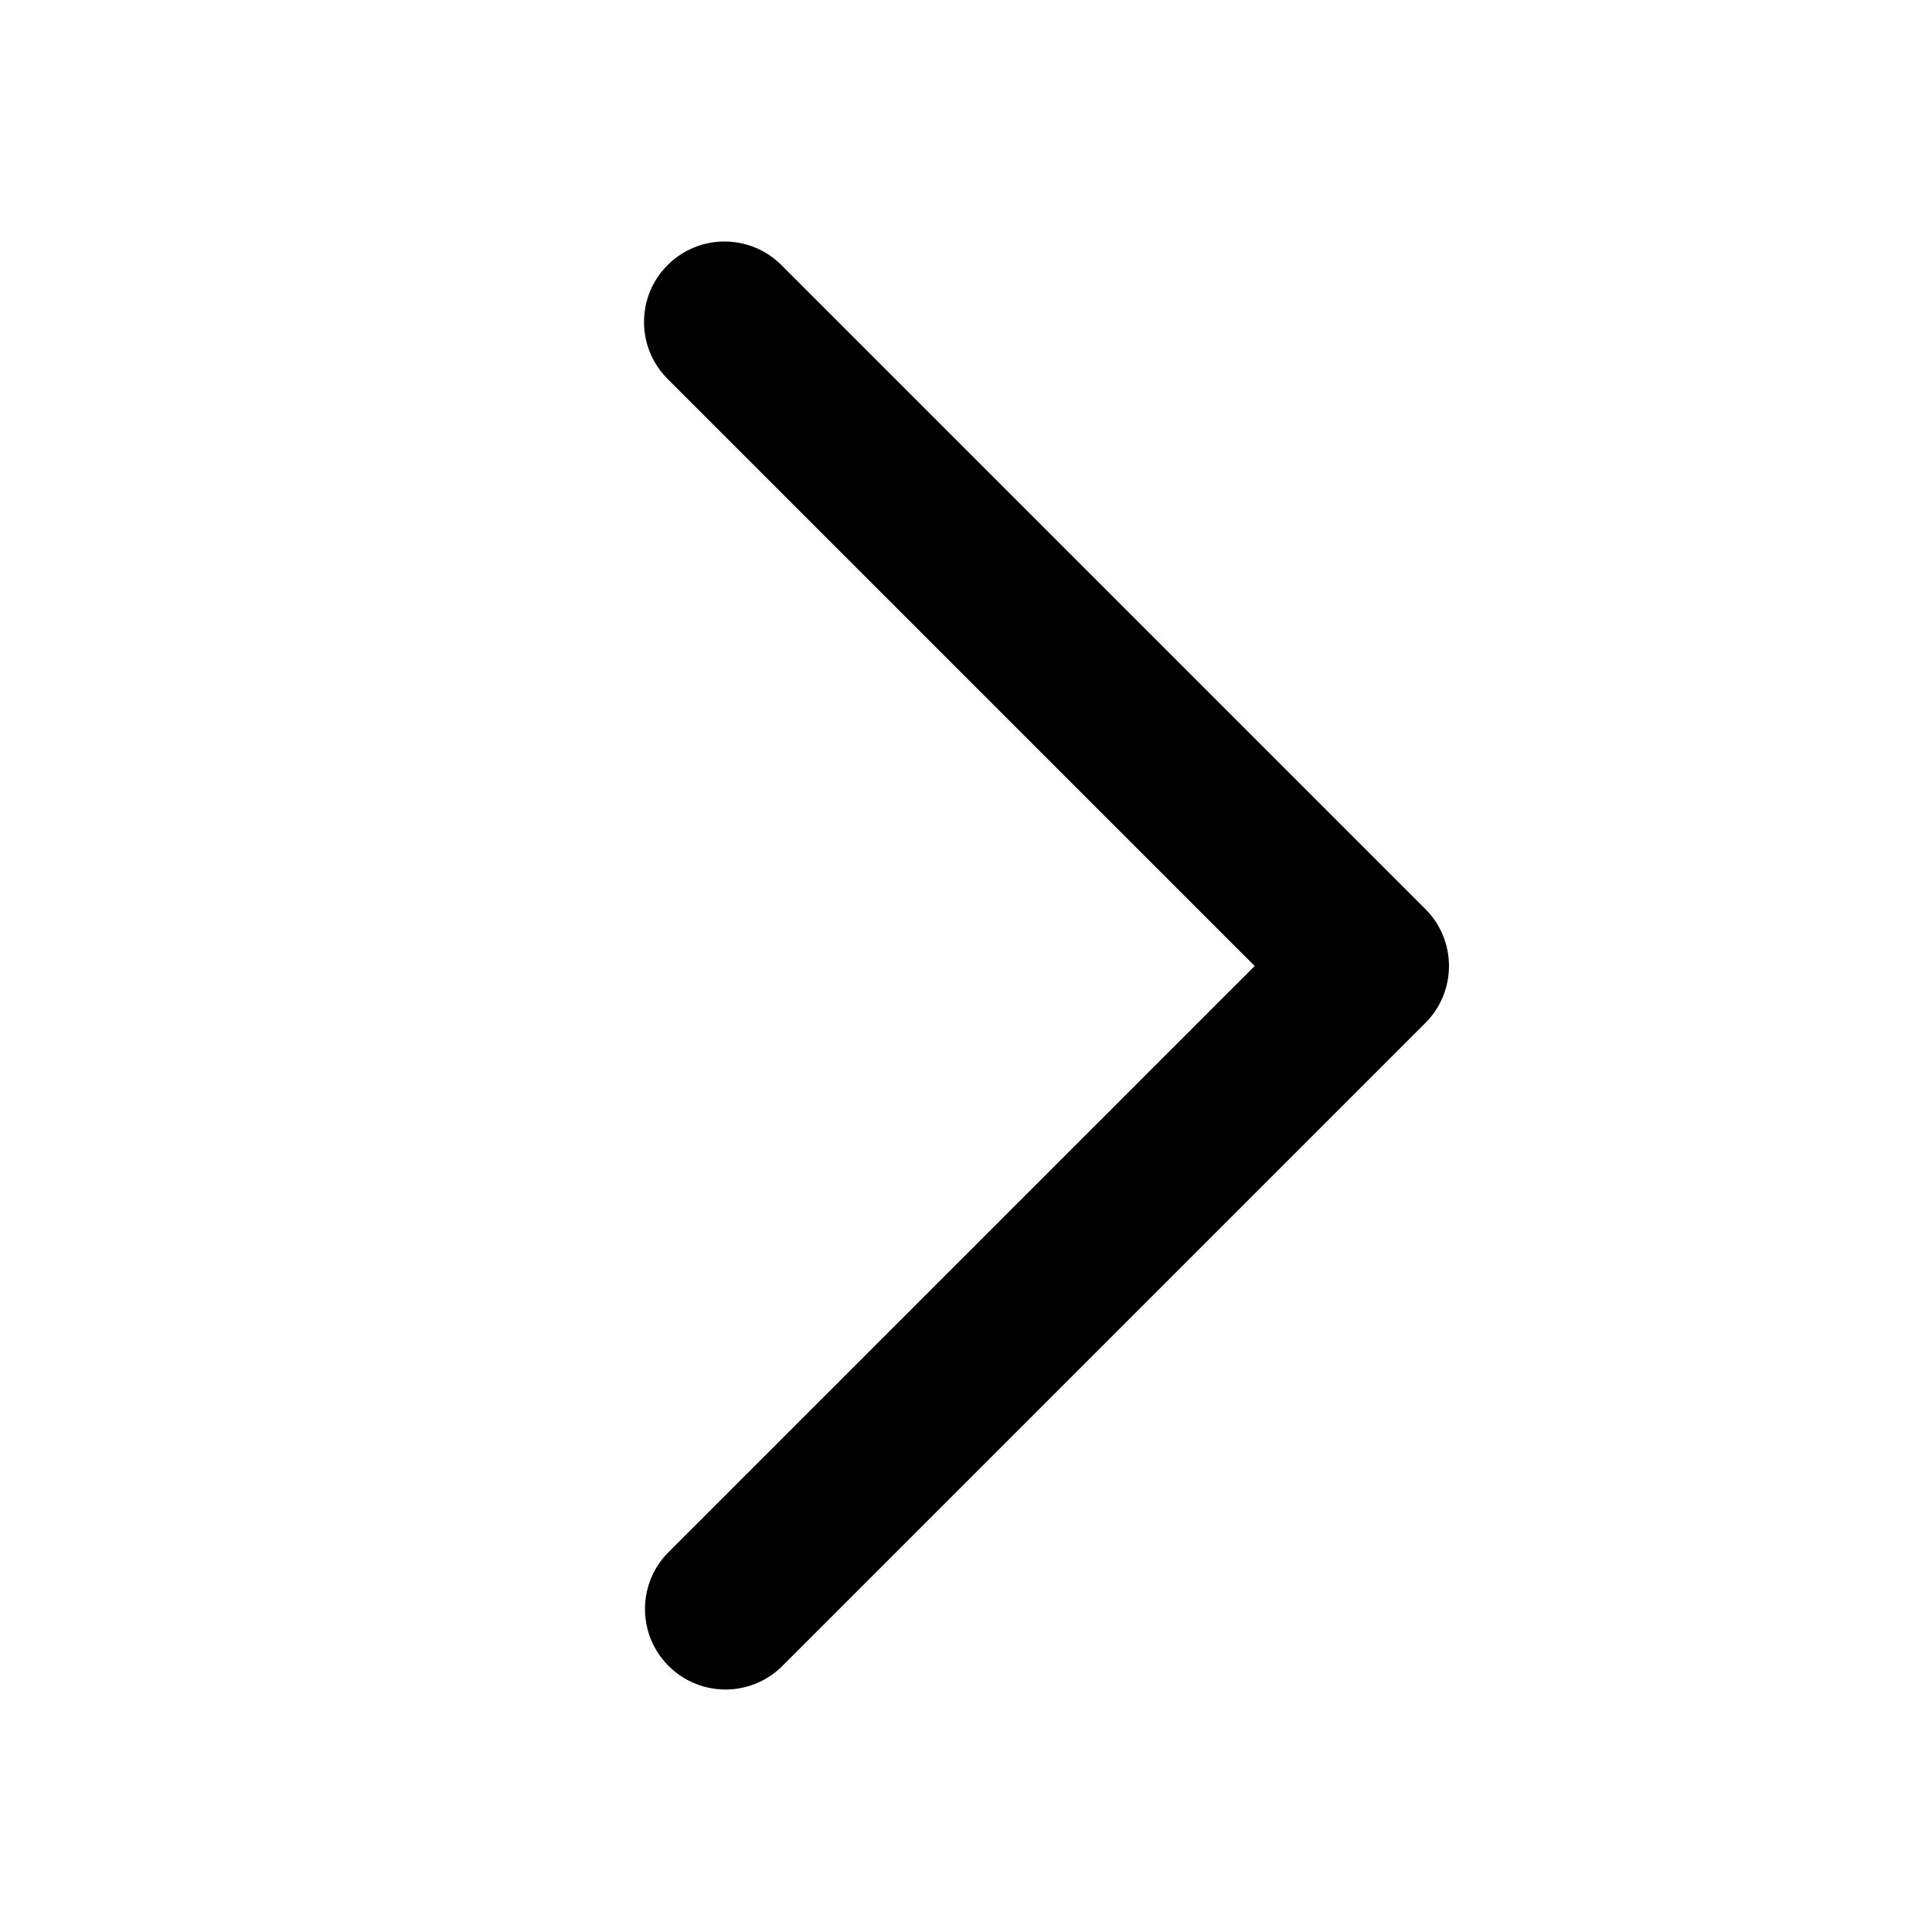
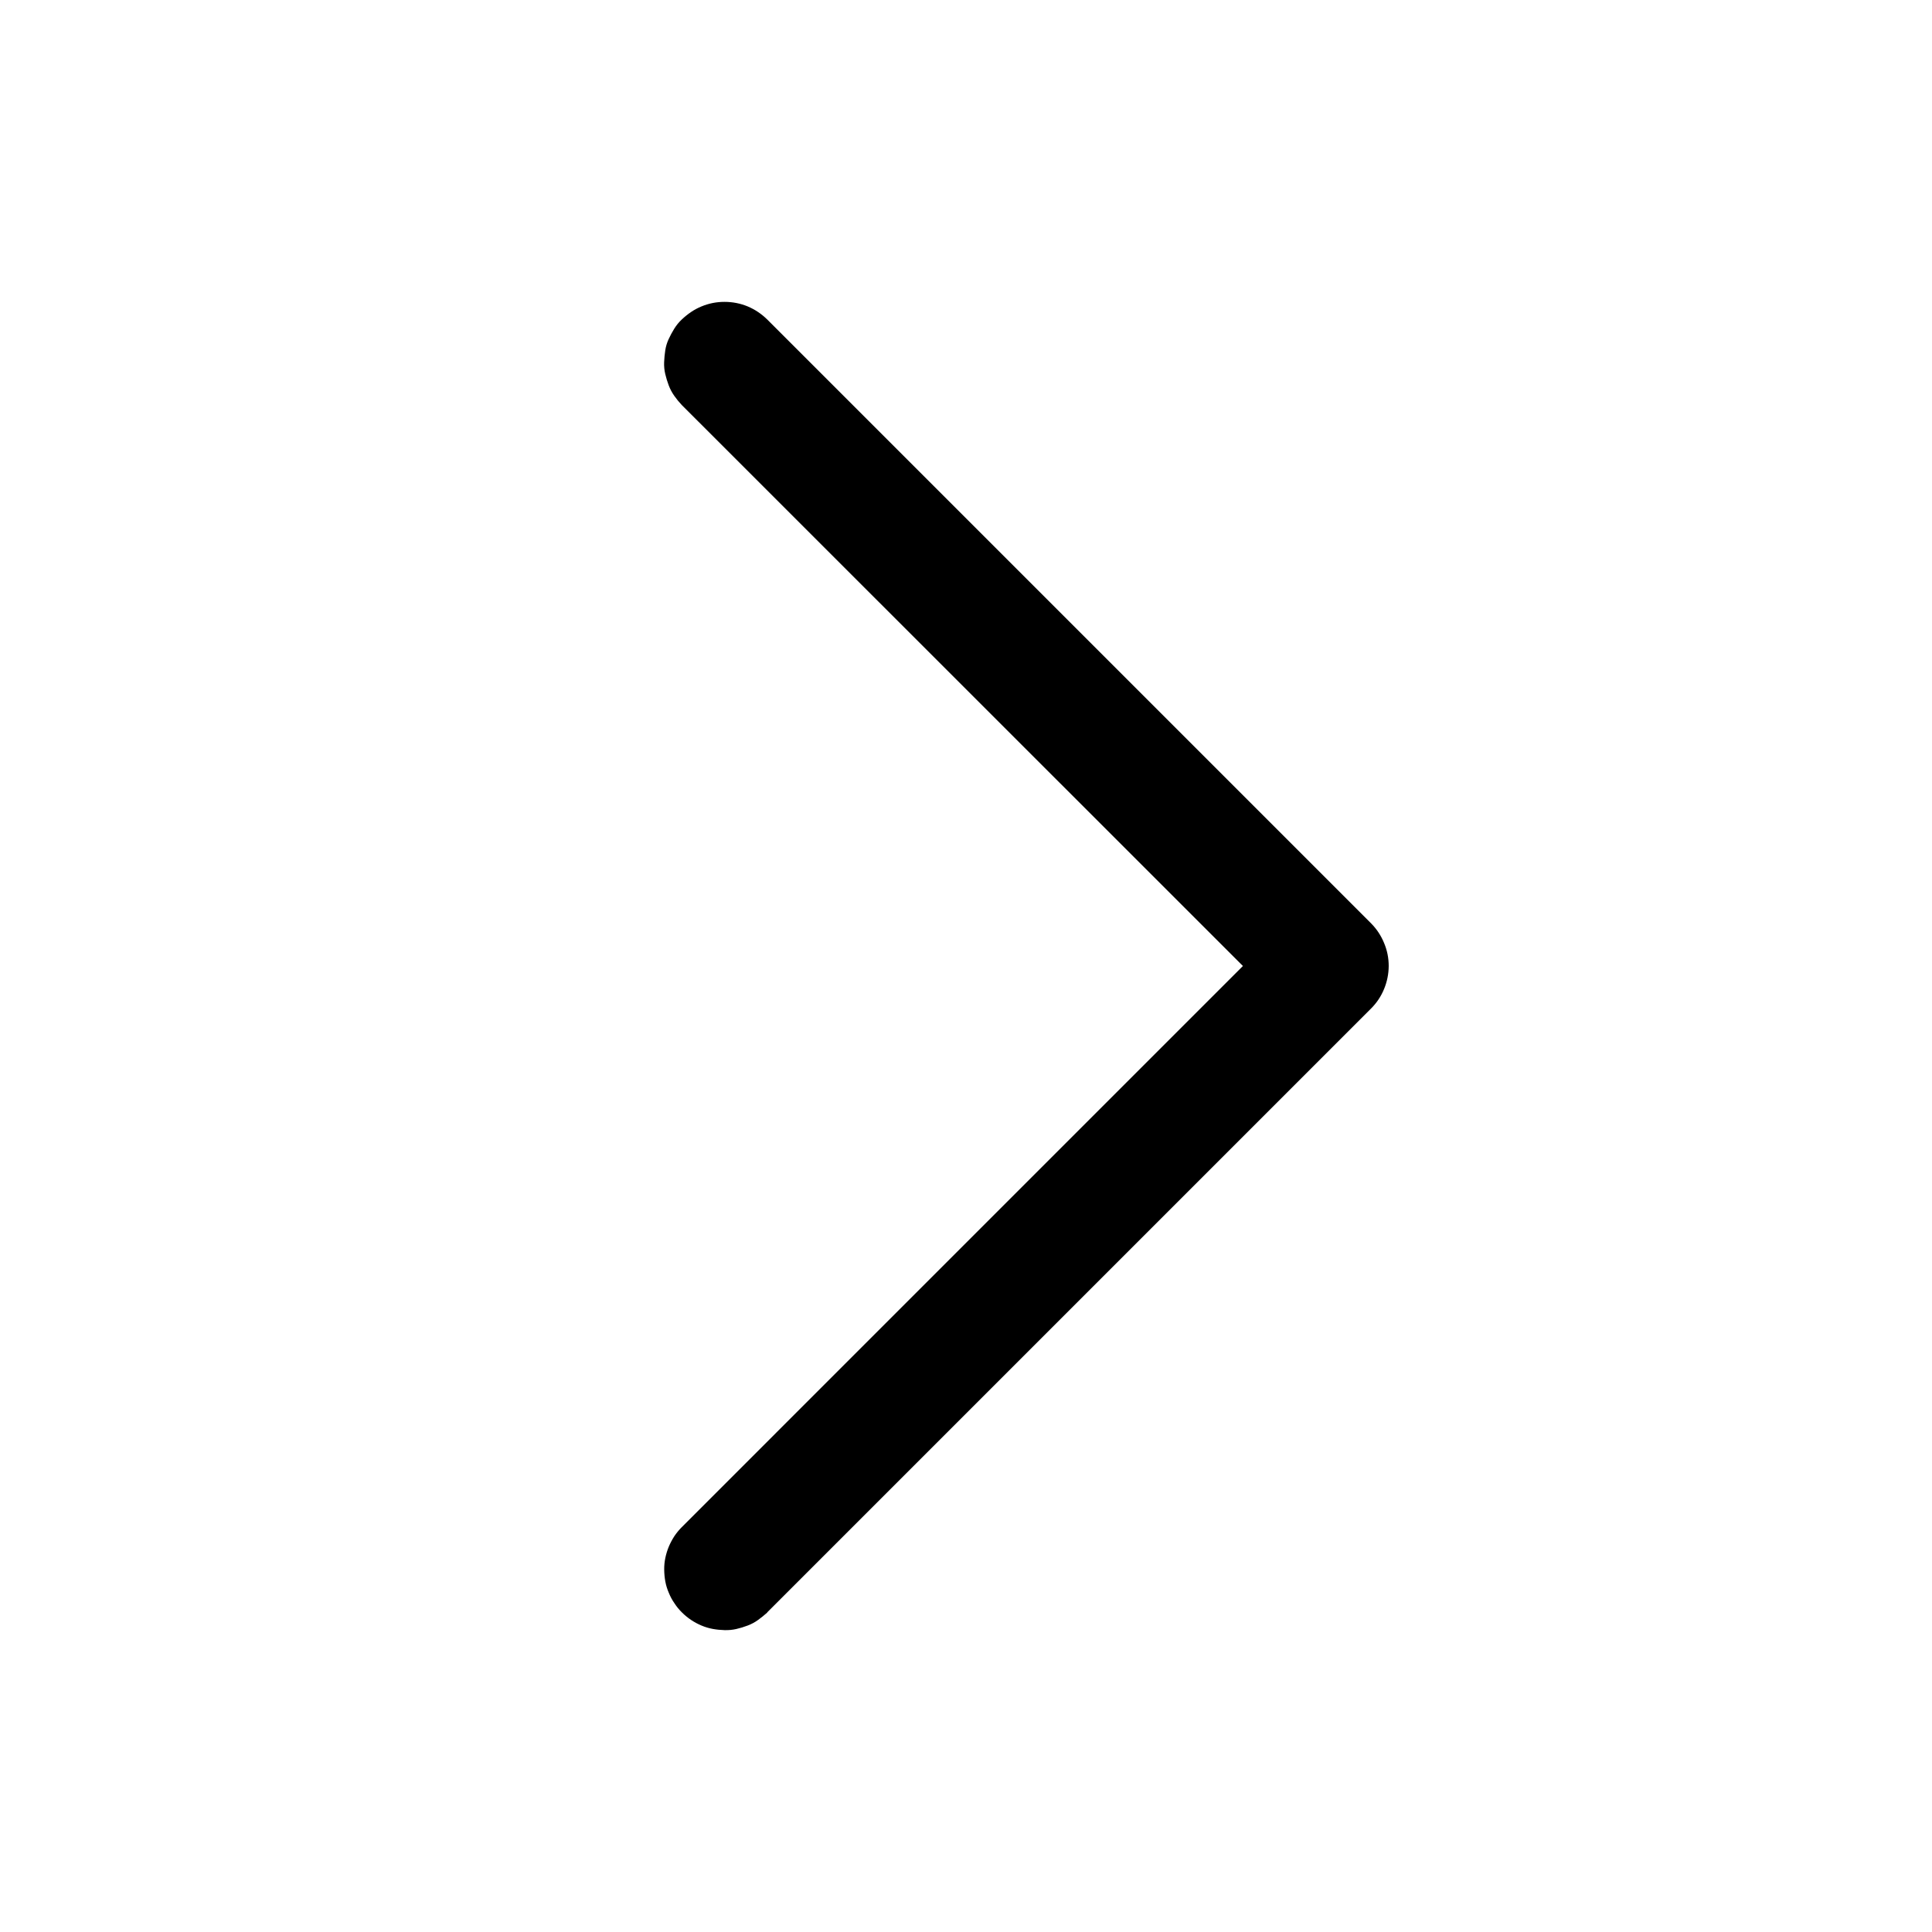
<svg xmlns="http://www.w3.org/2000/svg" fill="none" viewBox="0 0 24 24">
-   <path fill="#000" fill-rule="evenodd" d="M8.293 3.293a1 1 0 0 1 1.414 0l8 8a1 1 0 0 1 0 1.414l-8 8a1 1 0 0 1-1.414-1.414L15.586 12 8.293 4.707a1 1 0 0 1 0-1.414Z" clip-rule="evenodd" />
+   <path fill="#000" fill-rule="evenodd" d="m9.53 20.03 7.5-7.5q.106-.105.163-.243t.058-.287q0-.15-.058-.287-.057-.138-.162-.244l-7.5-7.5q-.053-.052-.114-.093t-.13-.07q-.068-.028-.14-.042T9 3.75t-.146.014-.141.043-.13.07-.114.092-.093.114-.07.13-.042.14-.014.147.014.146.043.141.069.13.093.114L15.44 12l-6.97 6.97q-.052.052-.093.113-.04.062-.069.13-.028.068-.043.14t-.014.147.014.146.043.14q.028.07.07.13.04.062.093.114.052.052.113.093t.13.07.14.042.147.015.146-.014.141-.043.13-.07.114-.092Z" clip-rule="evenodd" />
</svg>
